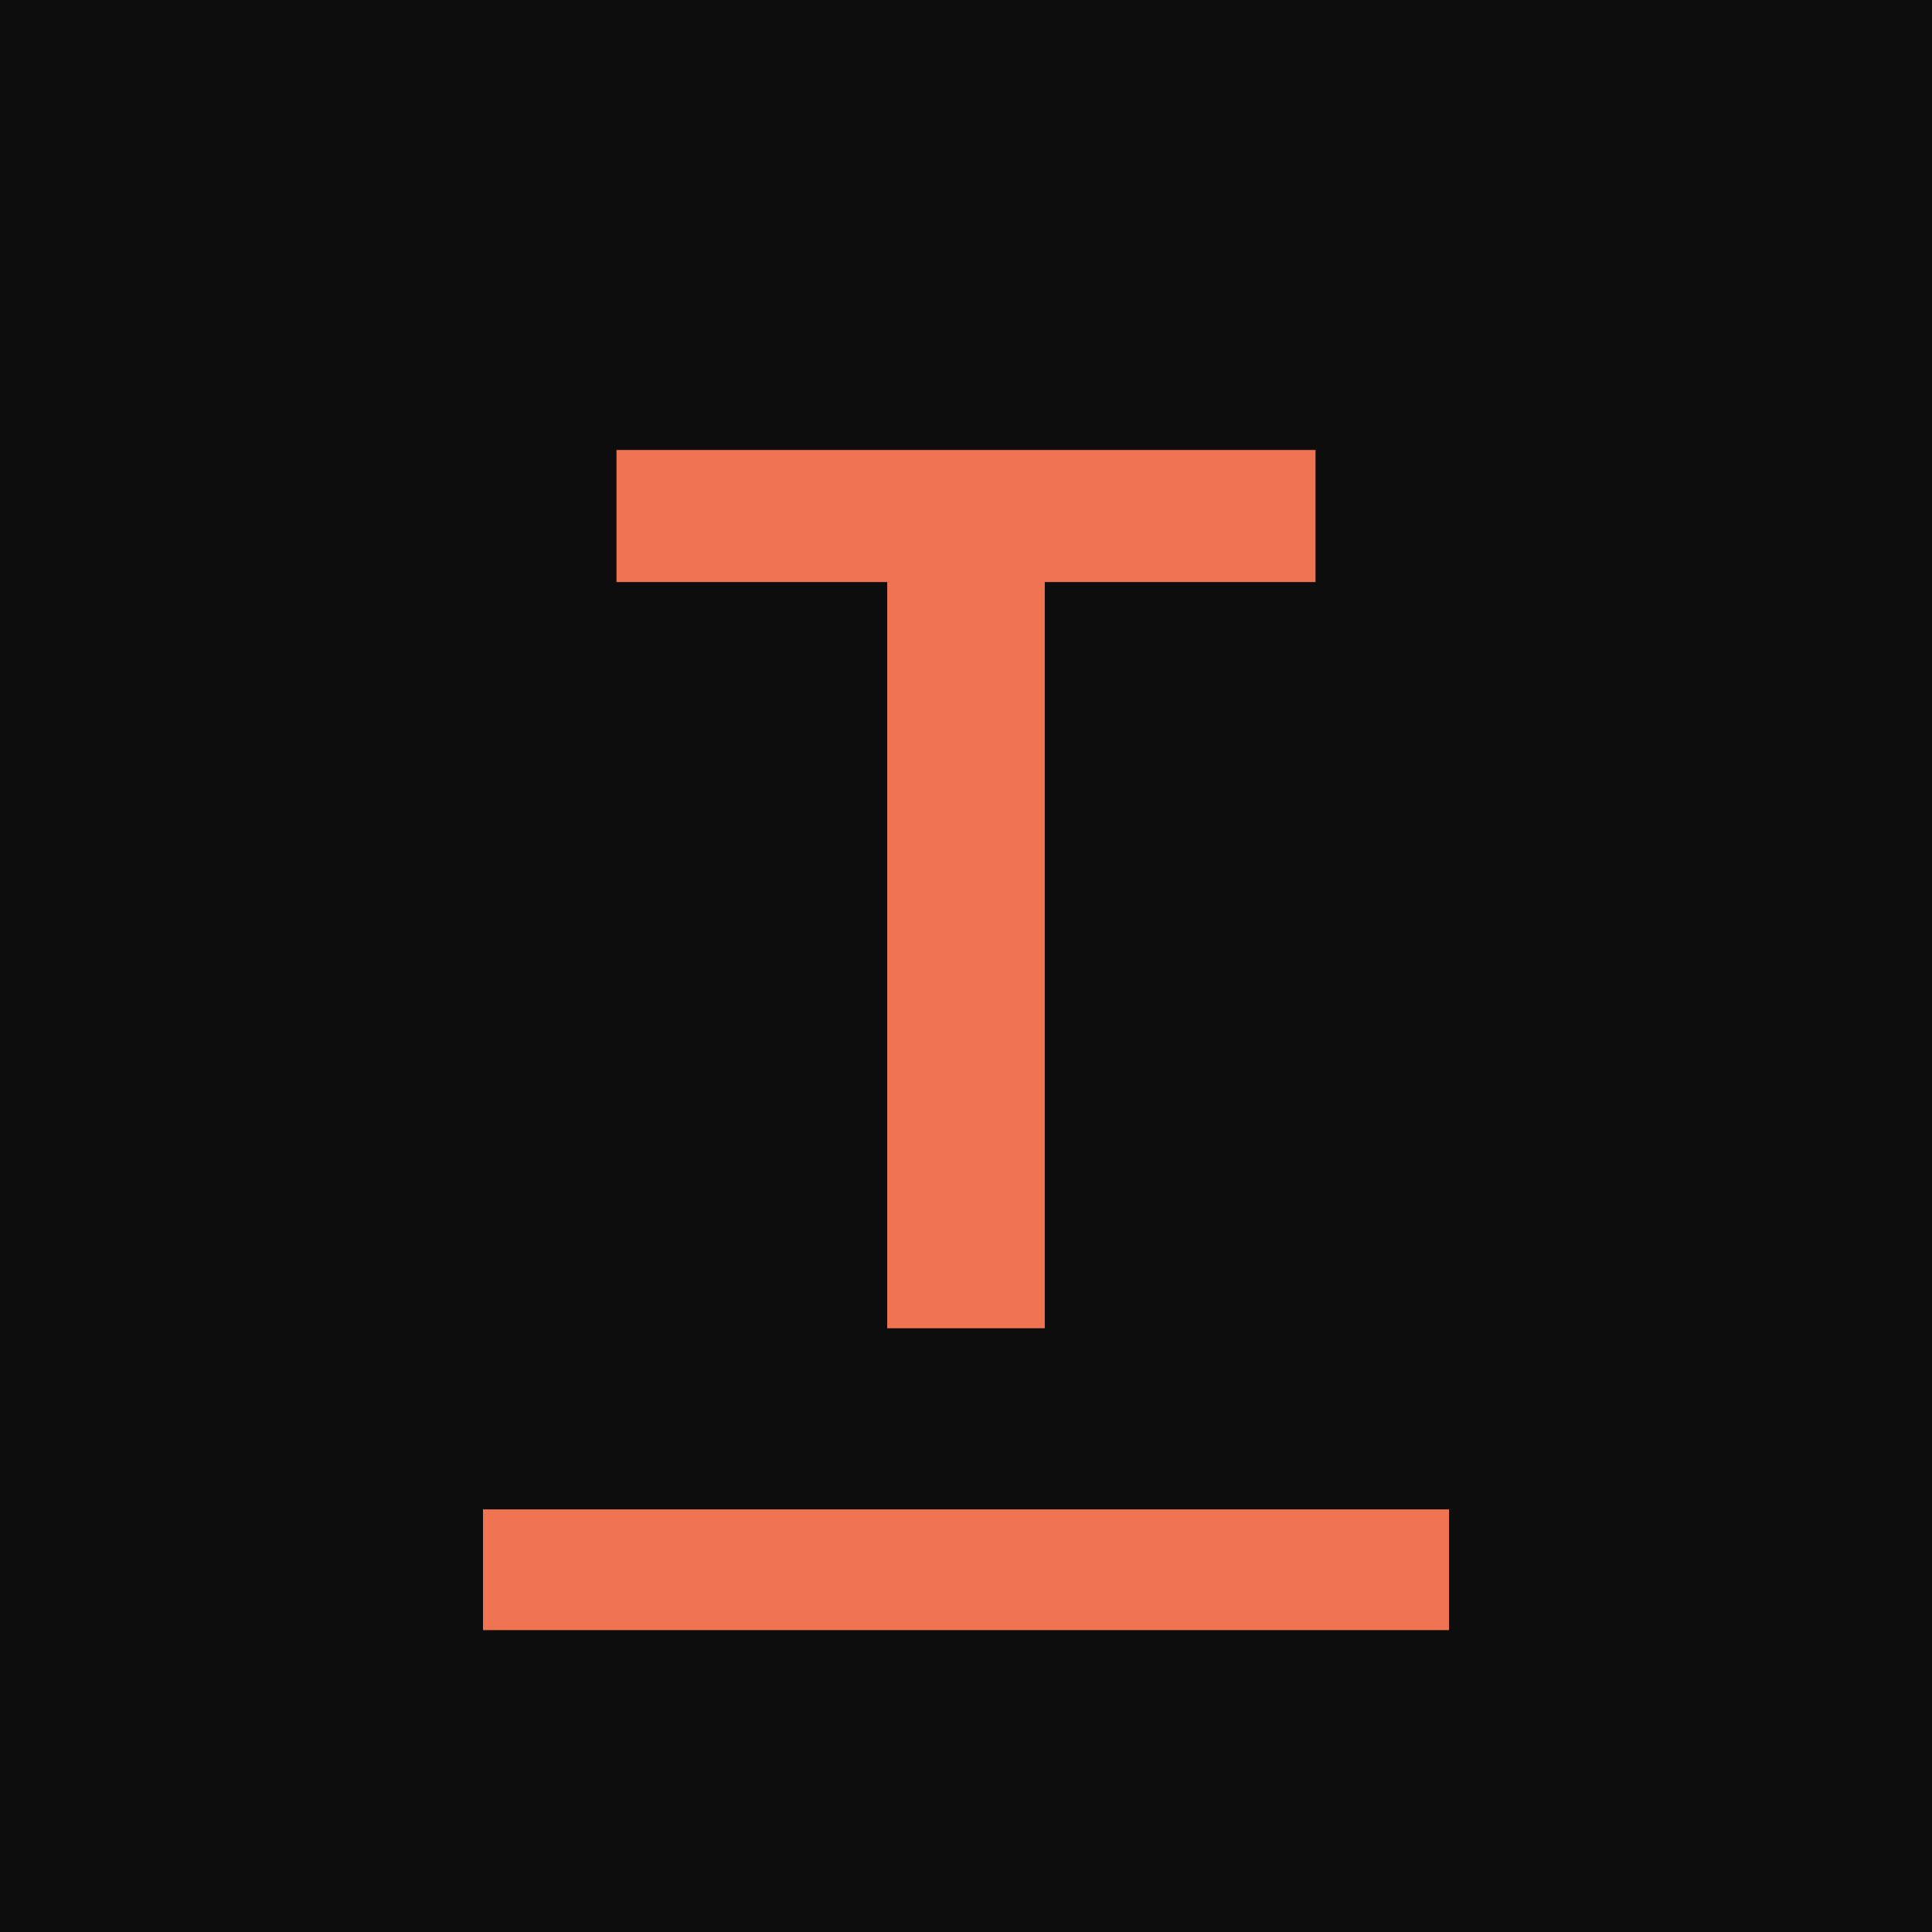
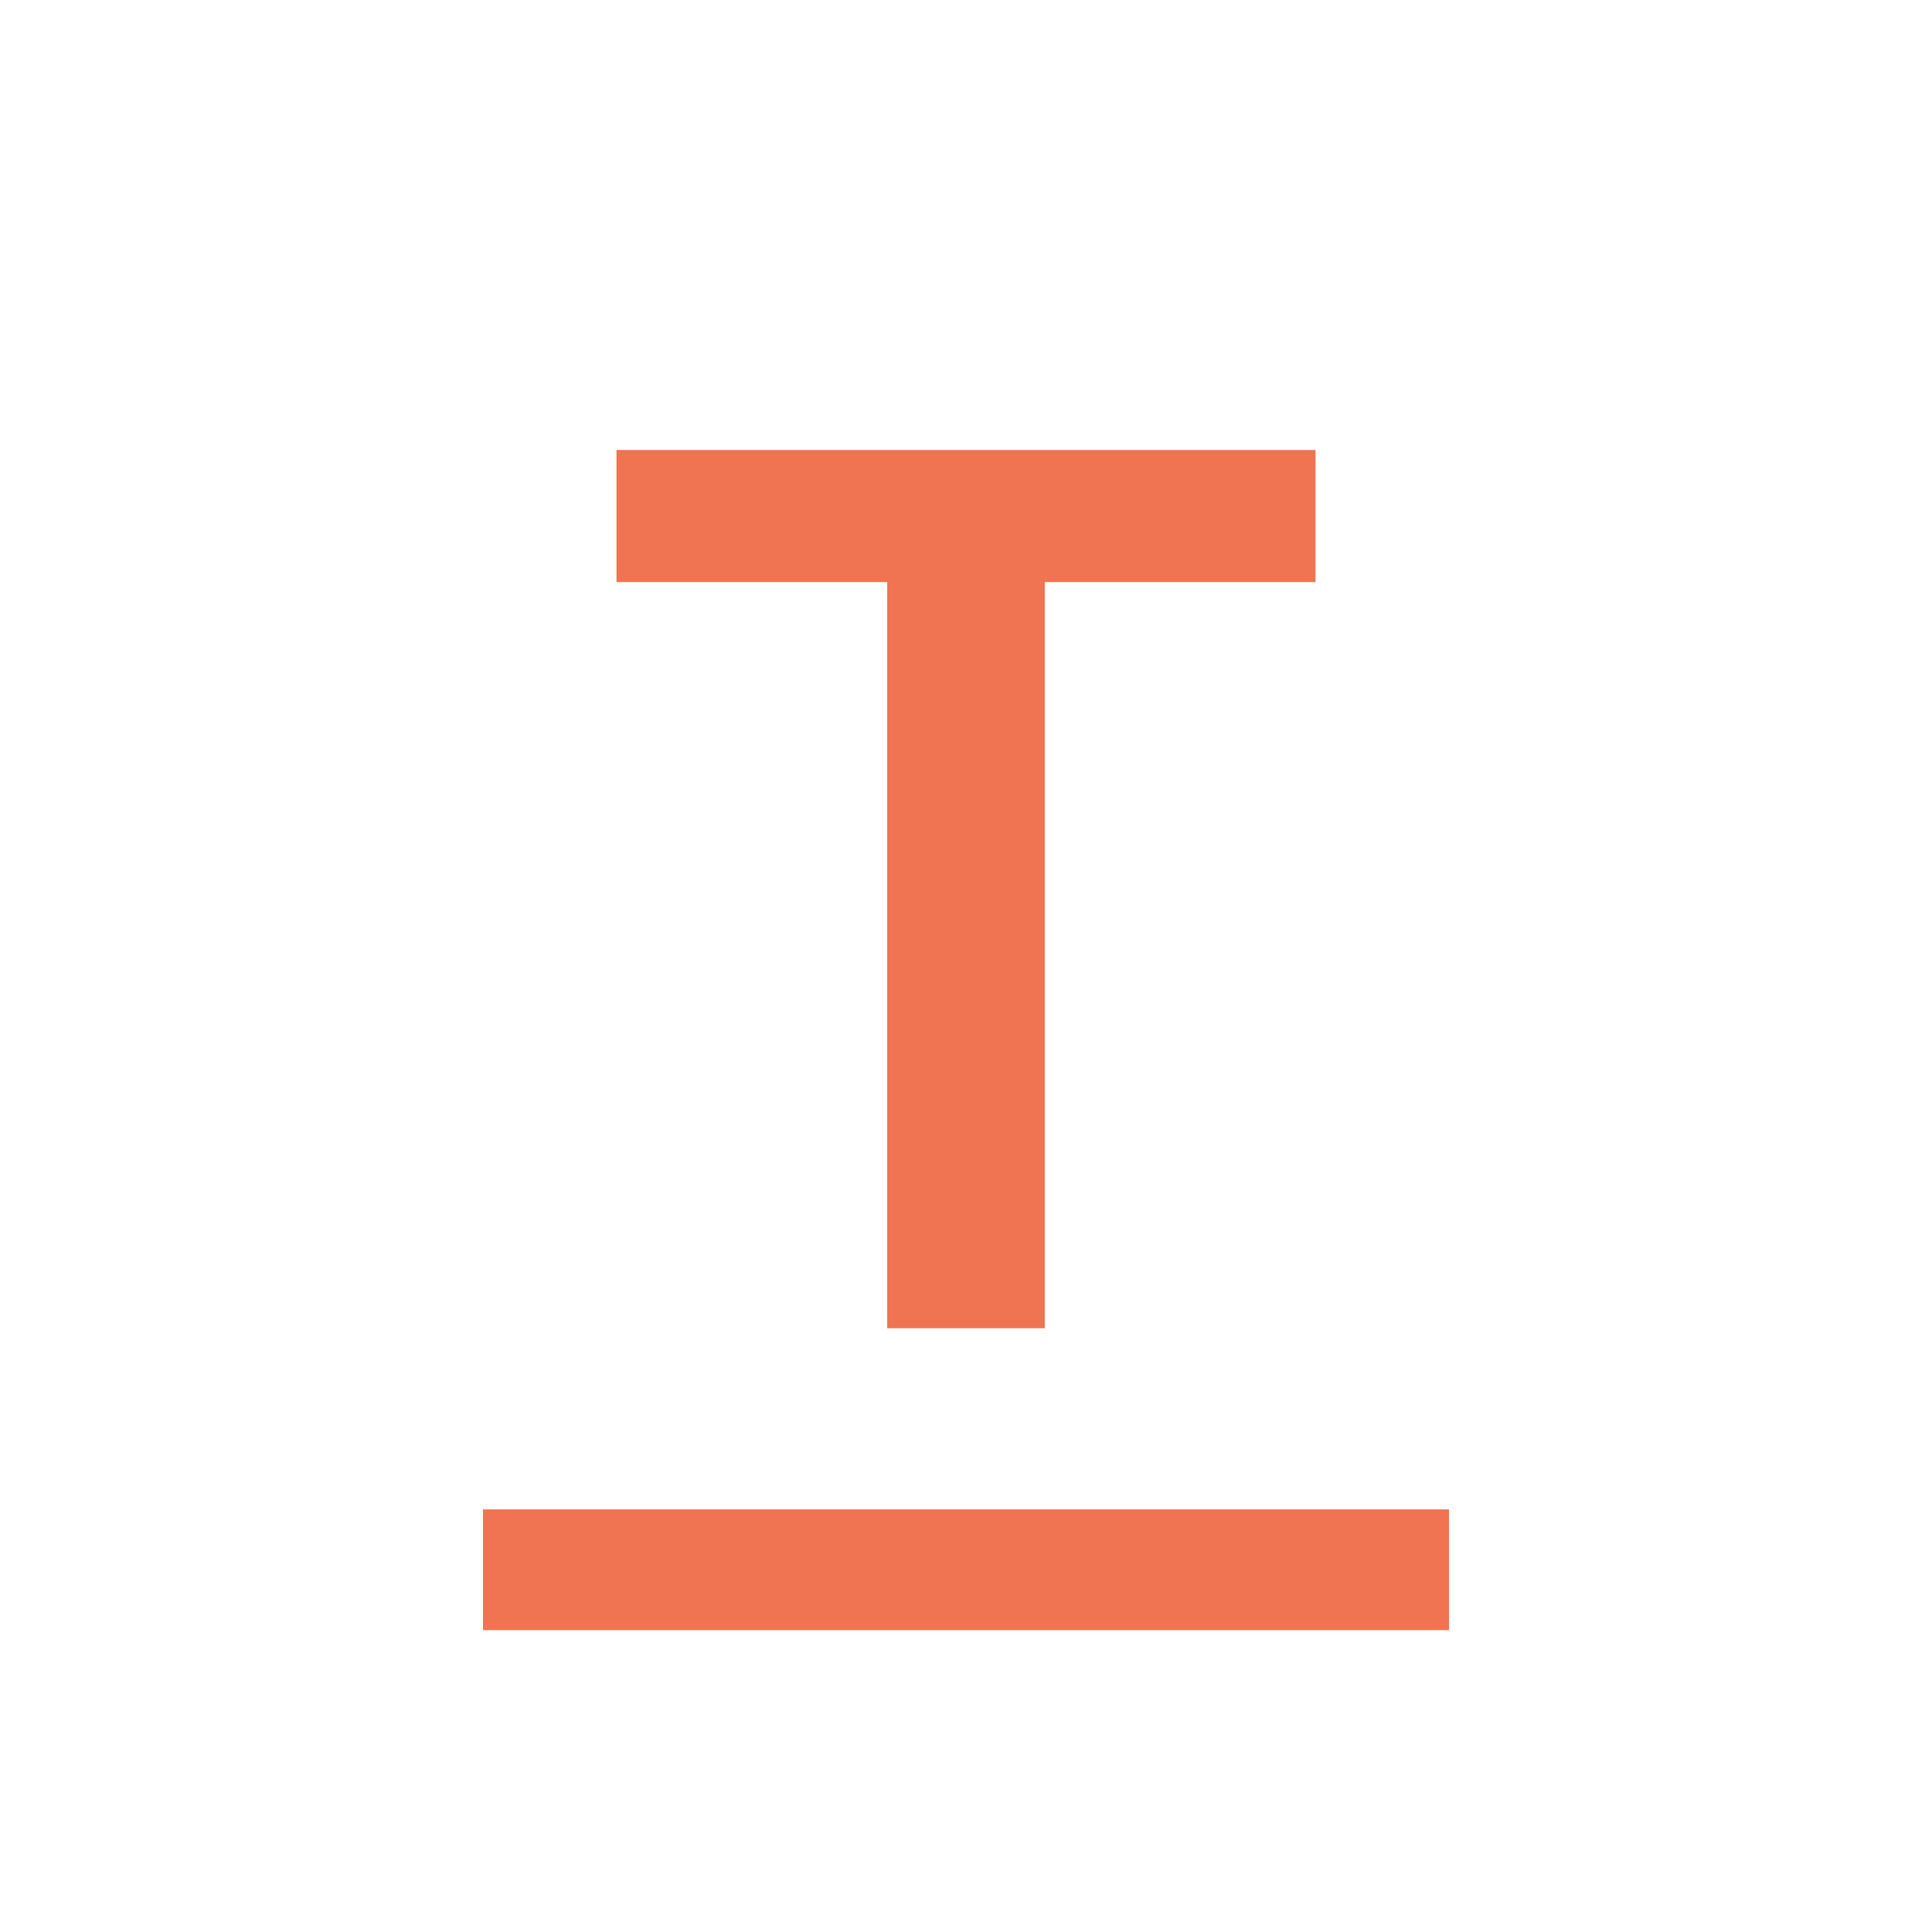
<svg xmlns="http://www.w3.org/2000/svg" viewBox="0 0 32 32">
-   <rect width="32" height="32" fill="#0D0D0D" />
  <text x="16" y="22" font-family="Inter, -apple-system, BlinkMacSystemFont, sans-serif" font-size="20" font-weight="600" fill="#F07352" text-anchor="middle">T</text>
  <rect x="8" y="25" width="16" height="2" fill="#F07352" />
</svg>
